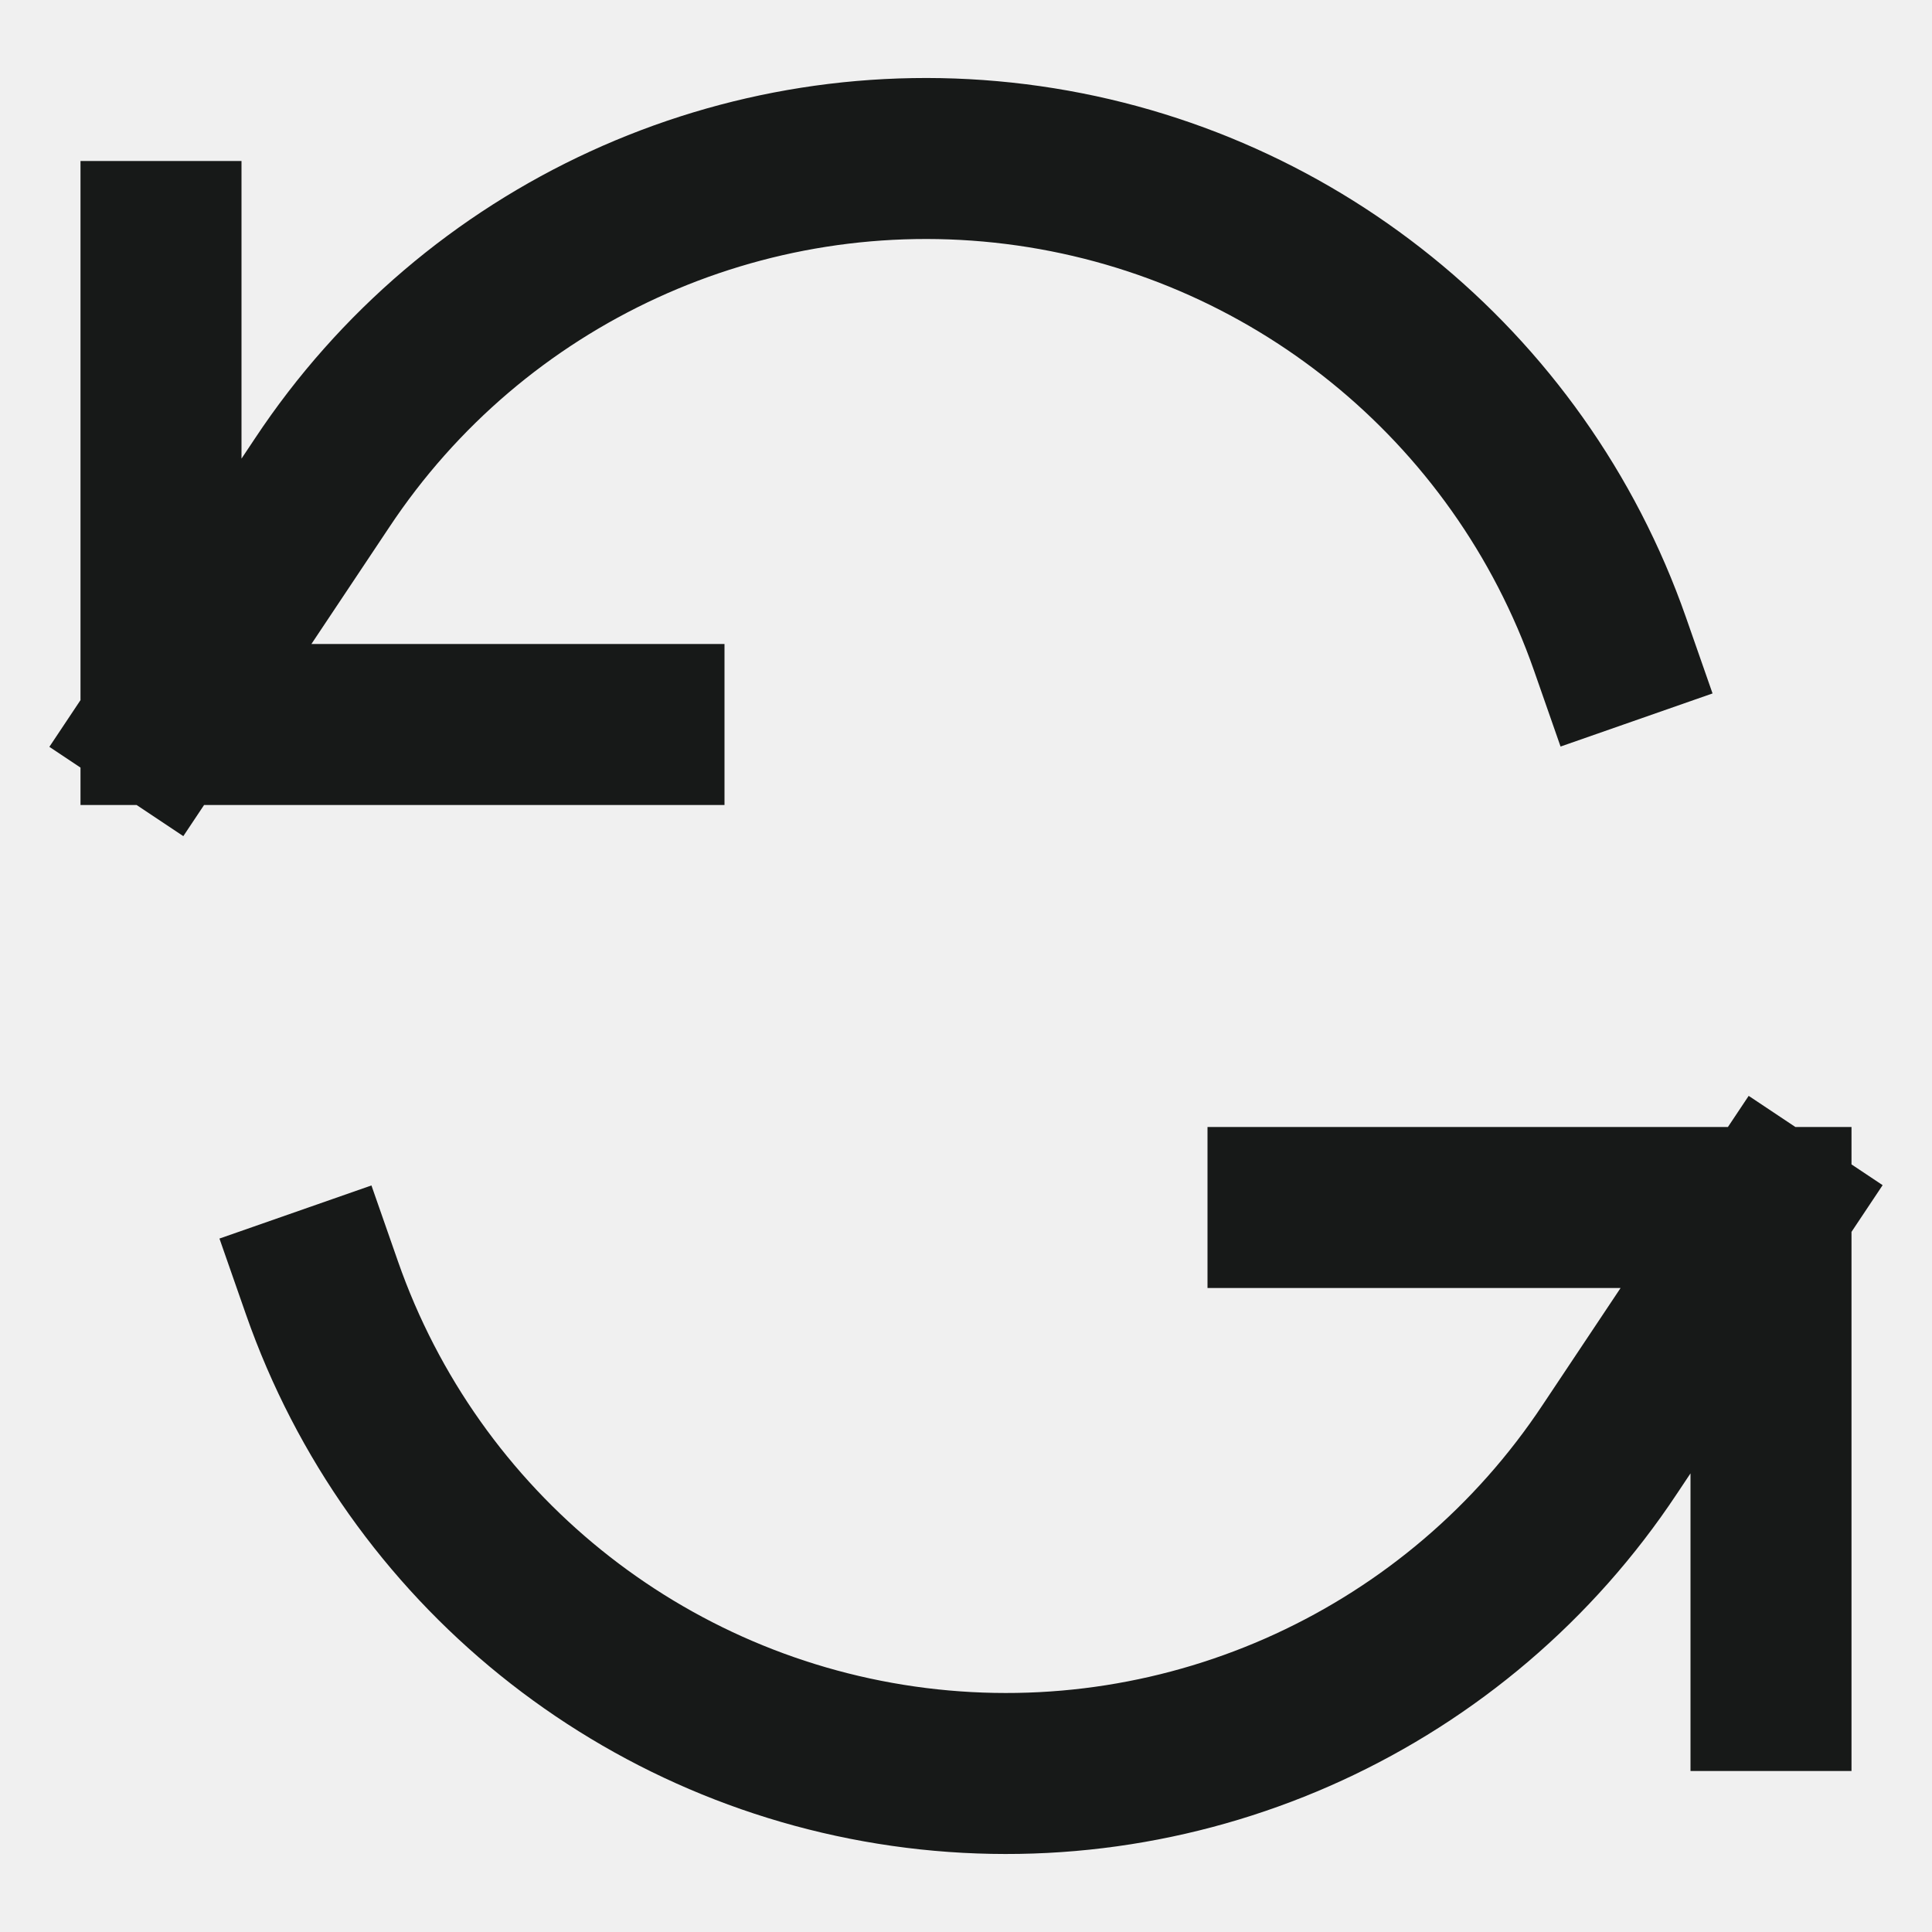
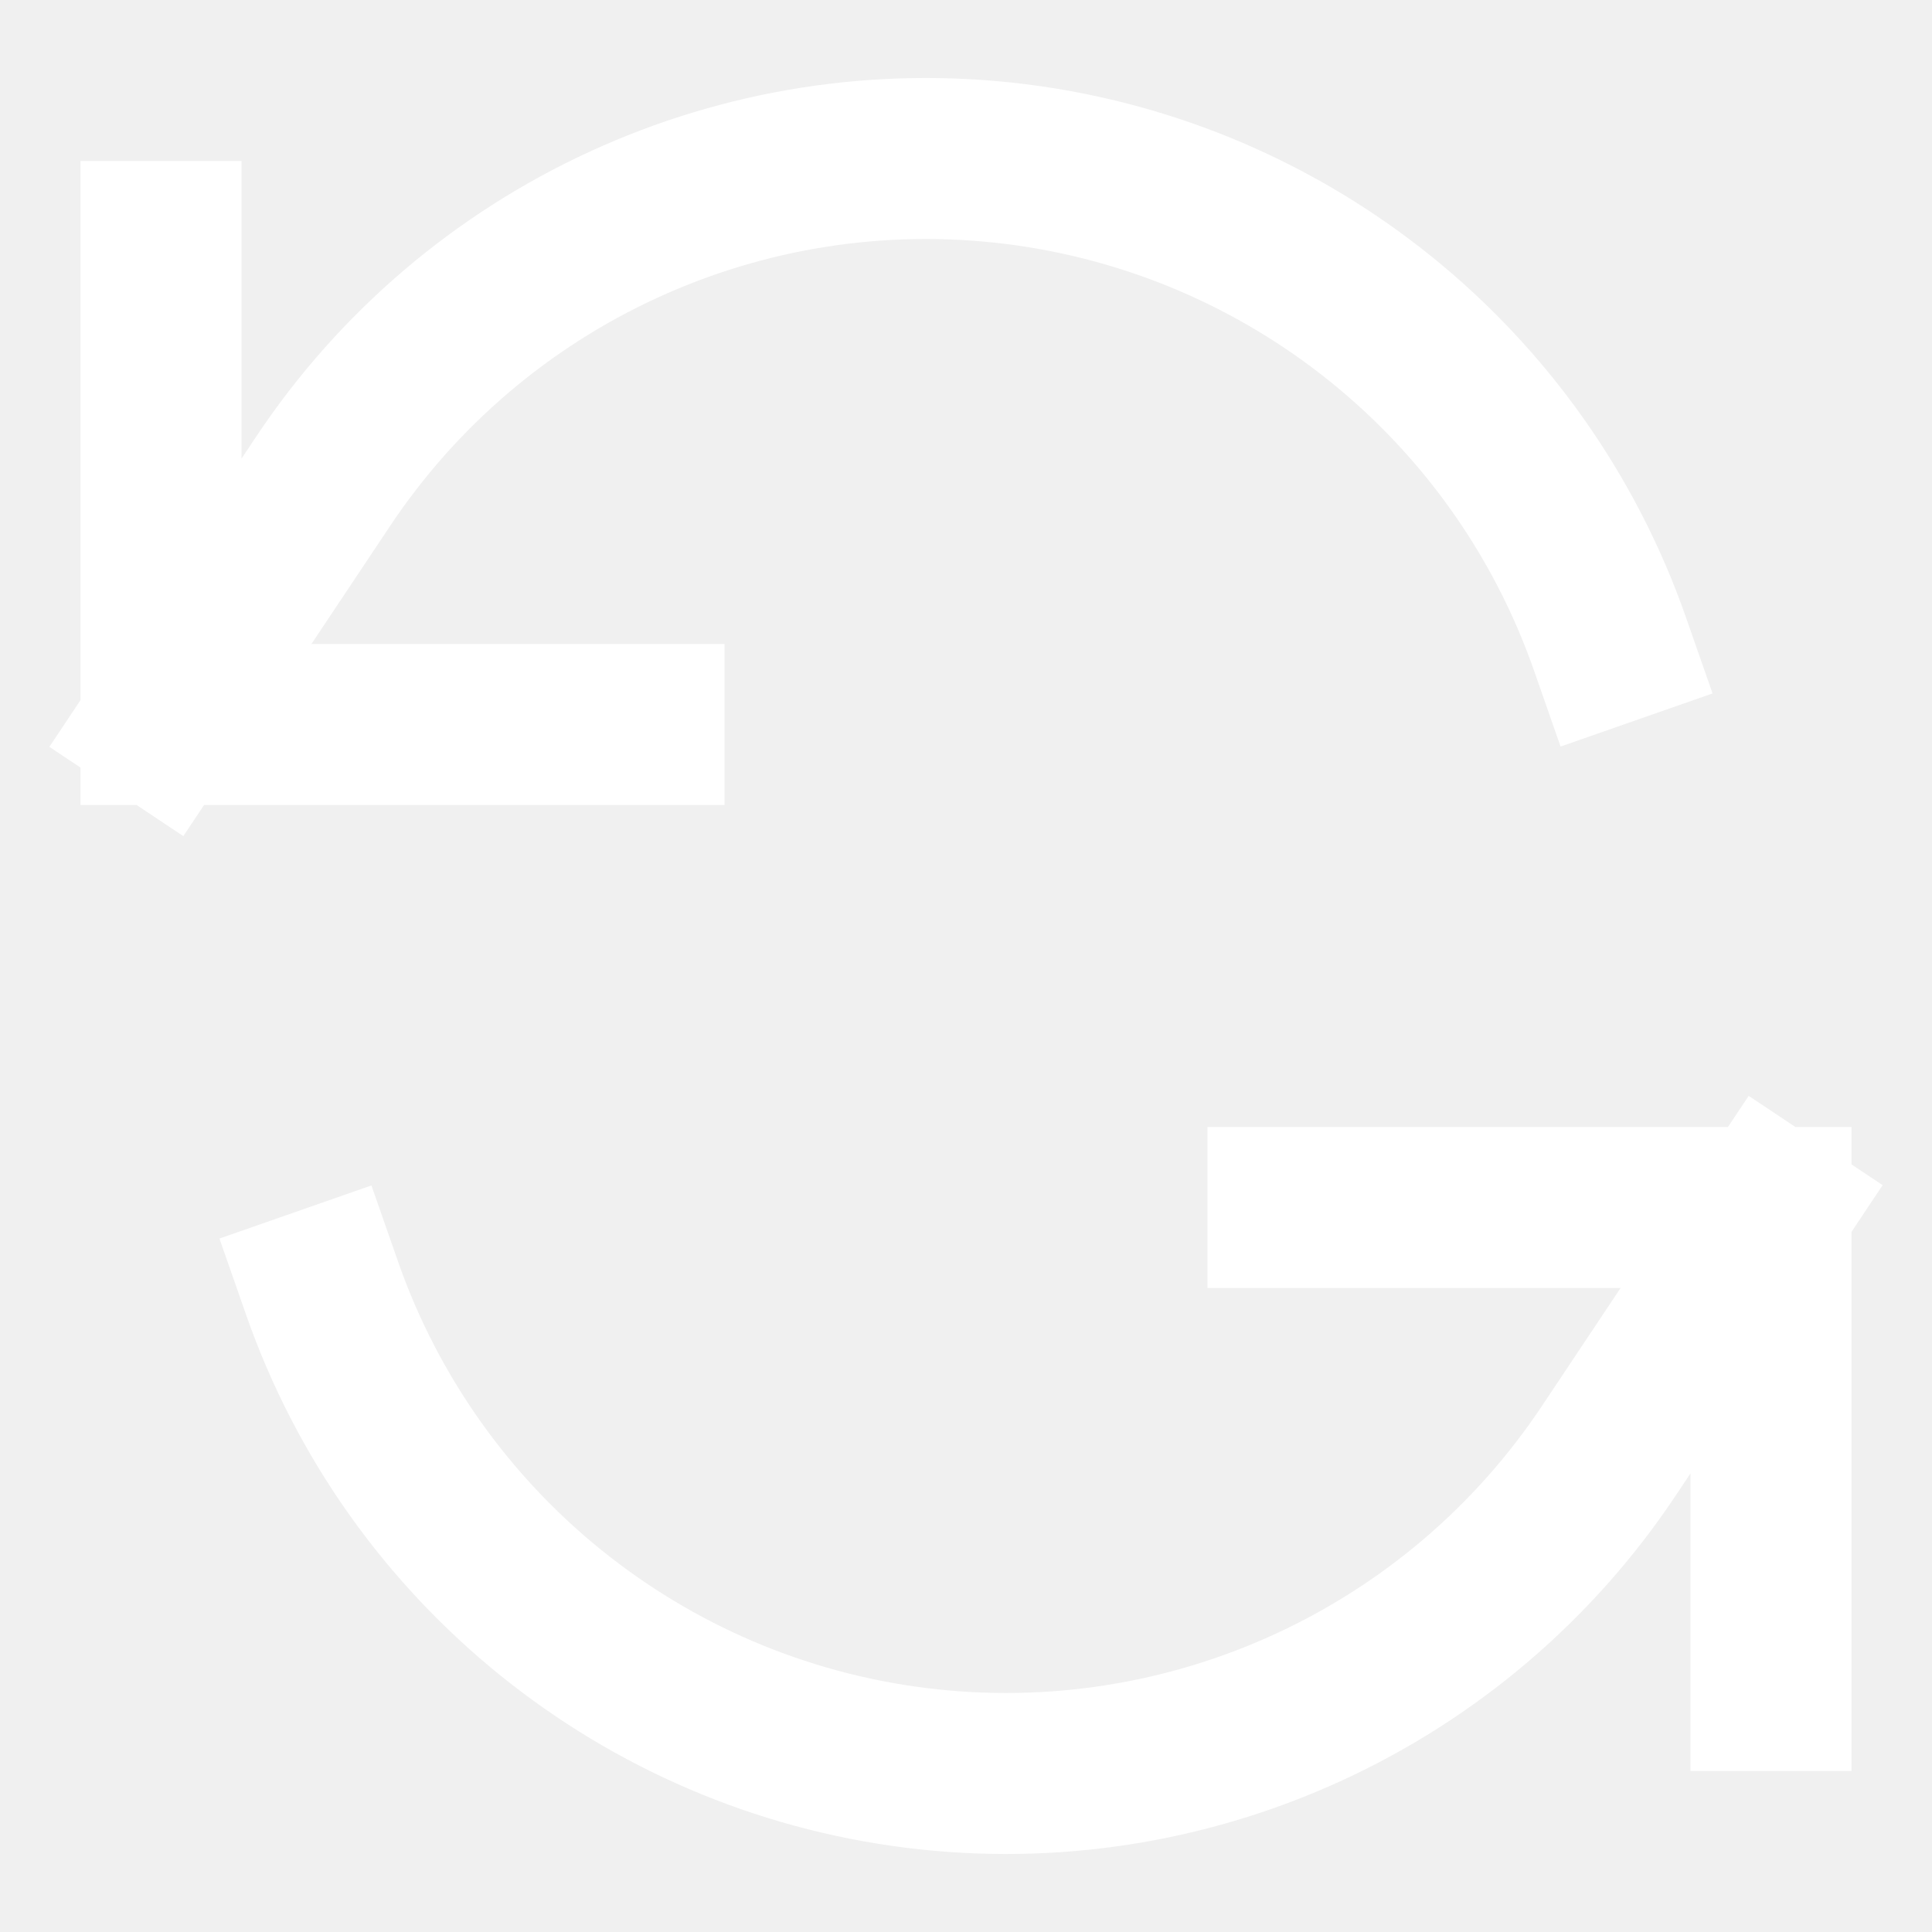
- <svg xmlns="http://www.w3.org/2000/svg" viewBox="0 0 24 24" fill="none" stroke="#171918" stroke-width="2" stroke-linecap="square" stroke-linejoin="miter">
+ <svg xmlns="http://www.w3.org/2000/svg" viewBox="0 0 24 24" fill="none" stroke="#ffffff" stroke-width="2" stroke-linecap="square" stroke-linejoin="miter">
  <path d="M20 8A9 9 0 0 0 4 6L2 9m0-6v6h6m-4 7a9 9 0 0 0 16 2l2-3m0 6v-6h-6" />
</svg>
